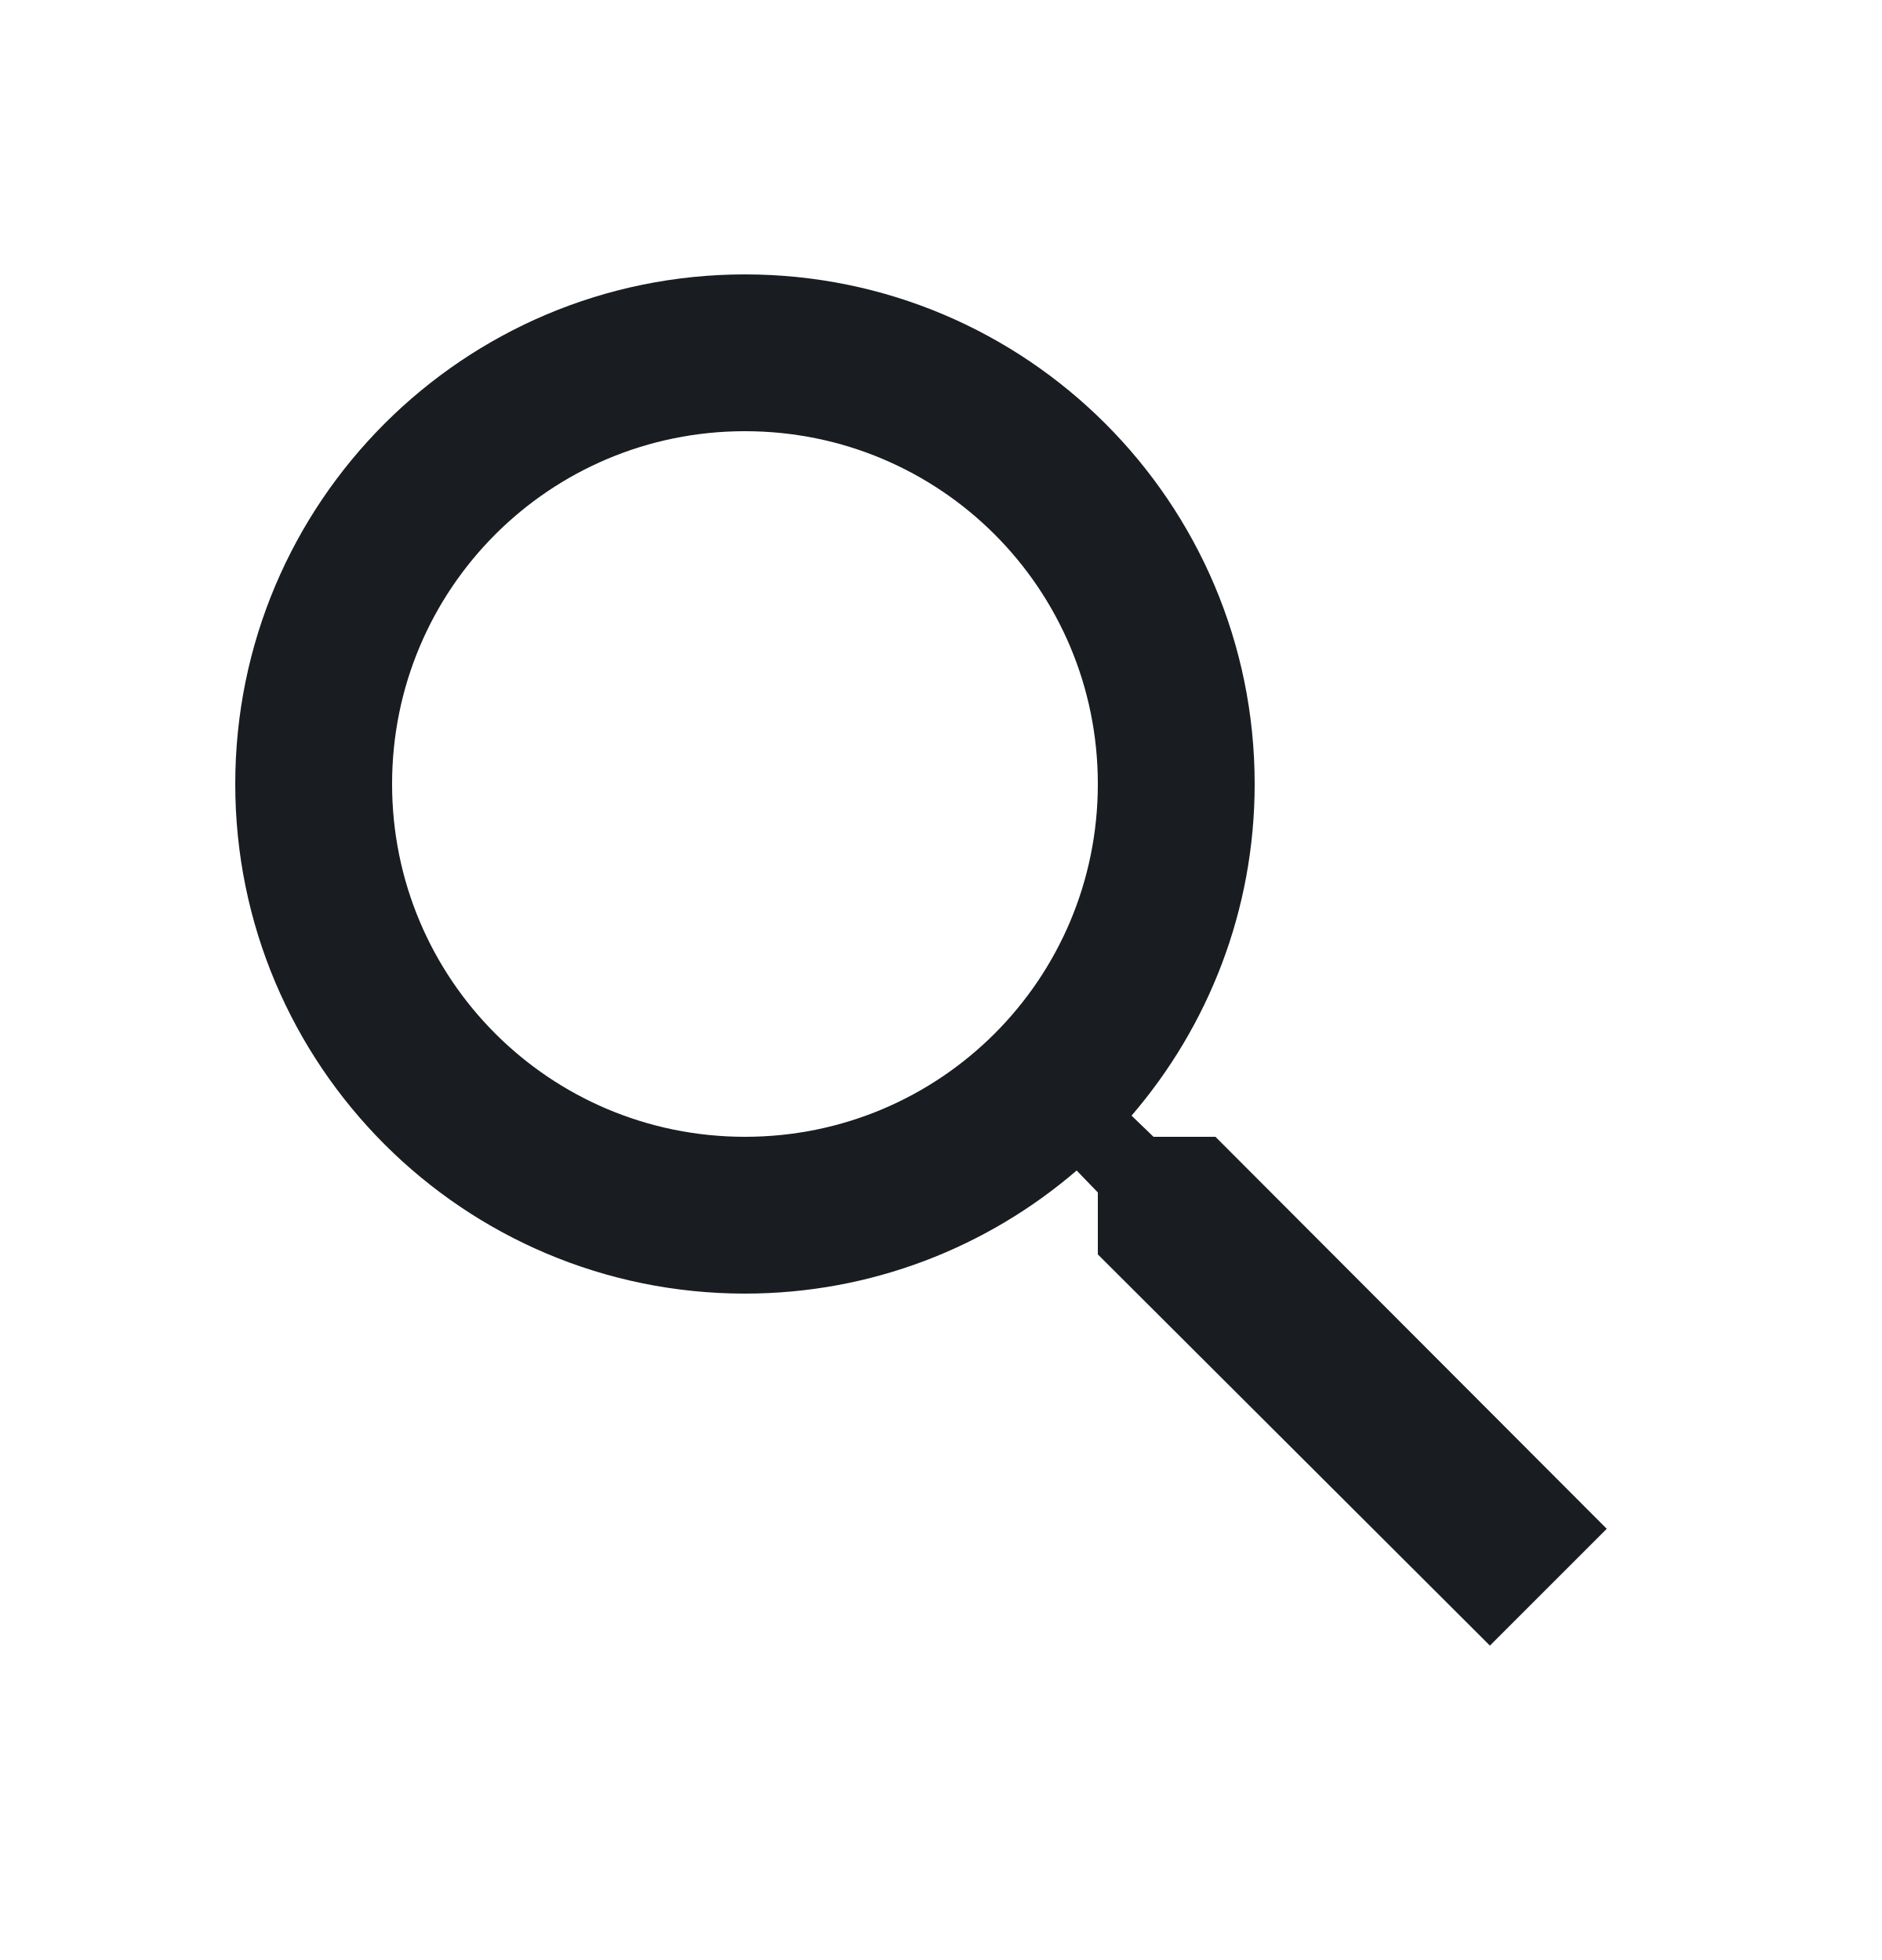
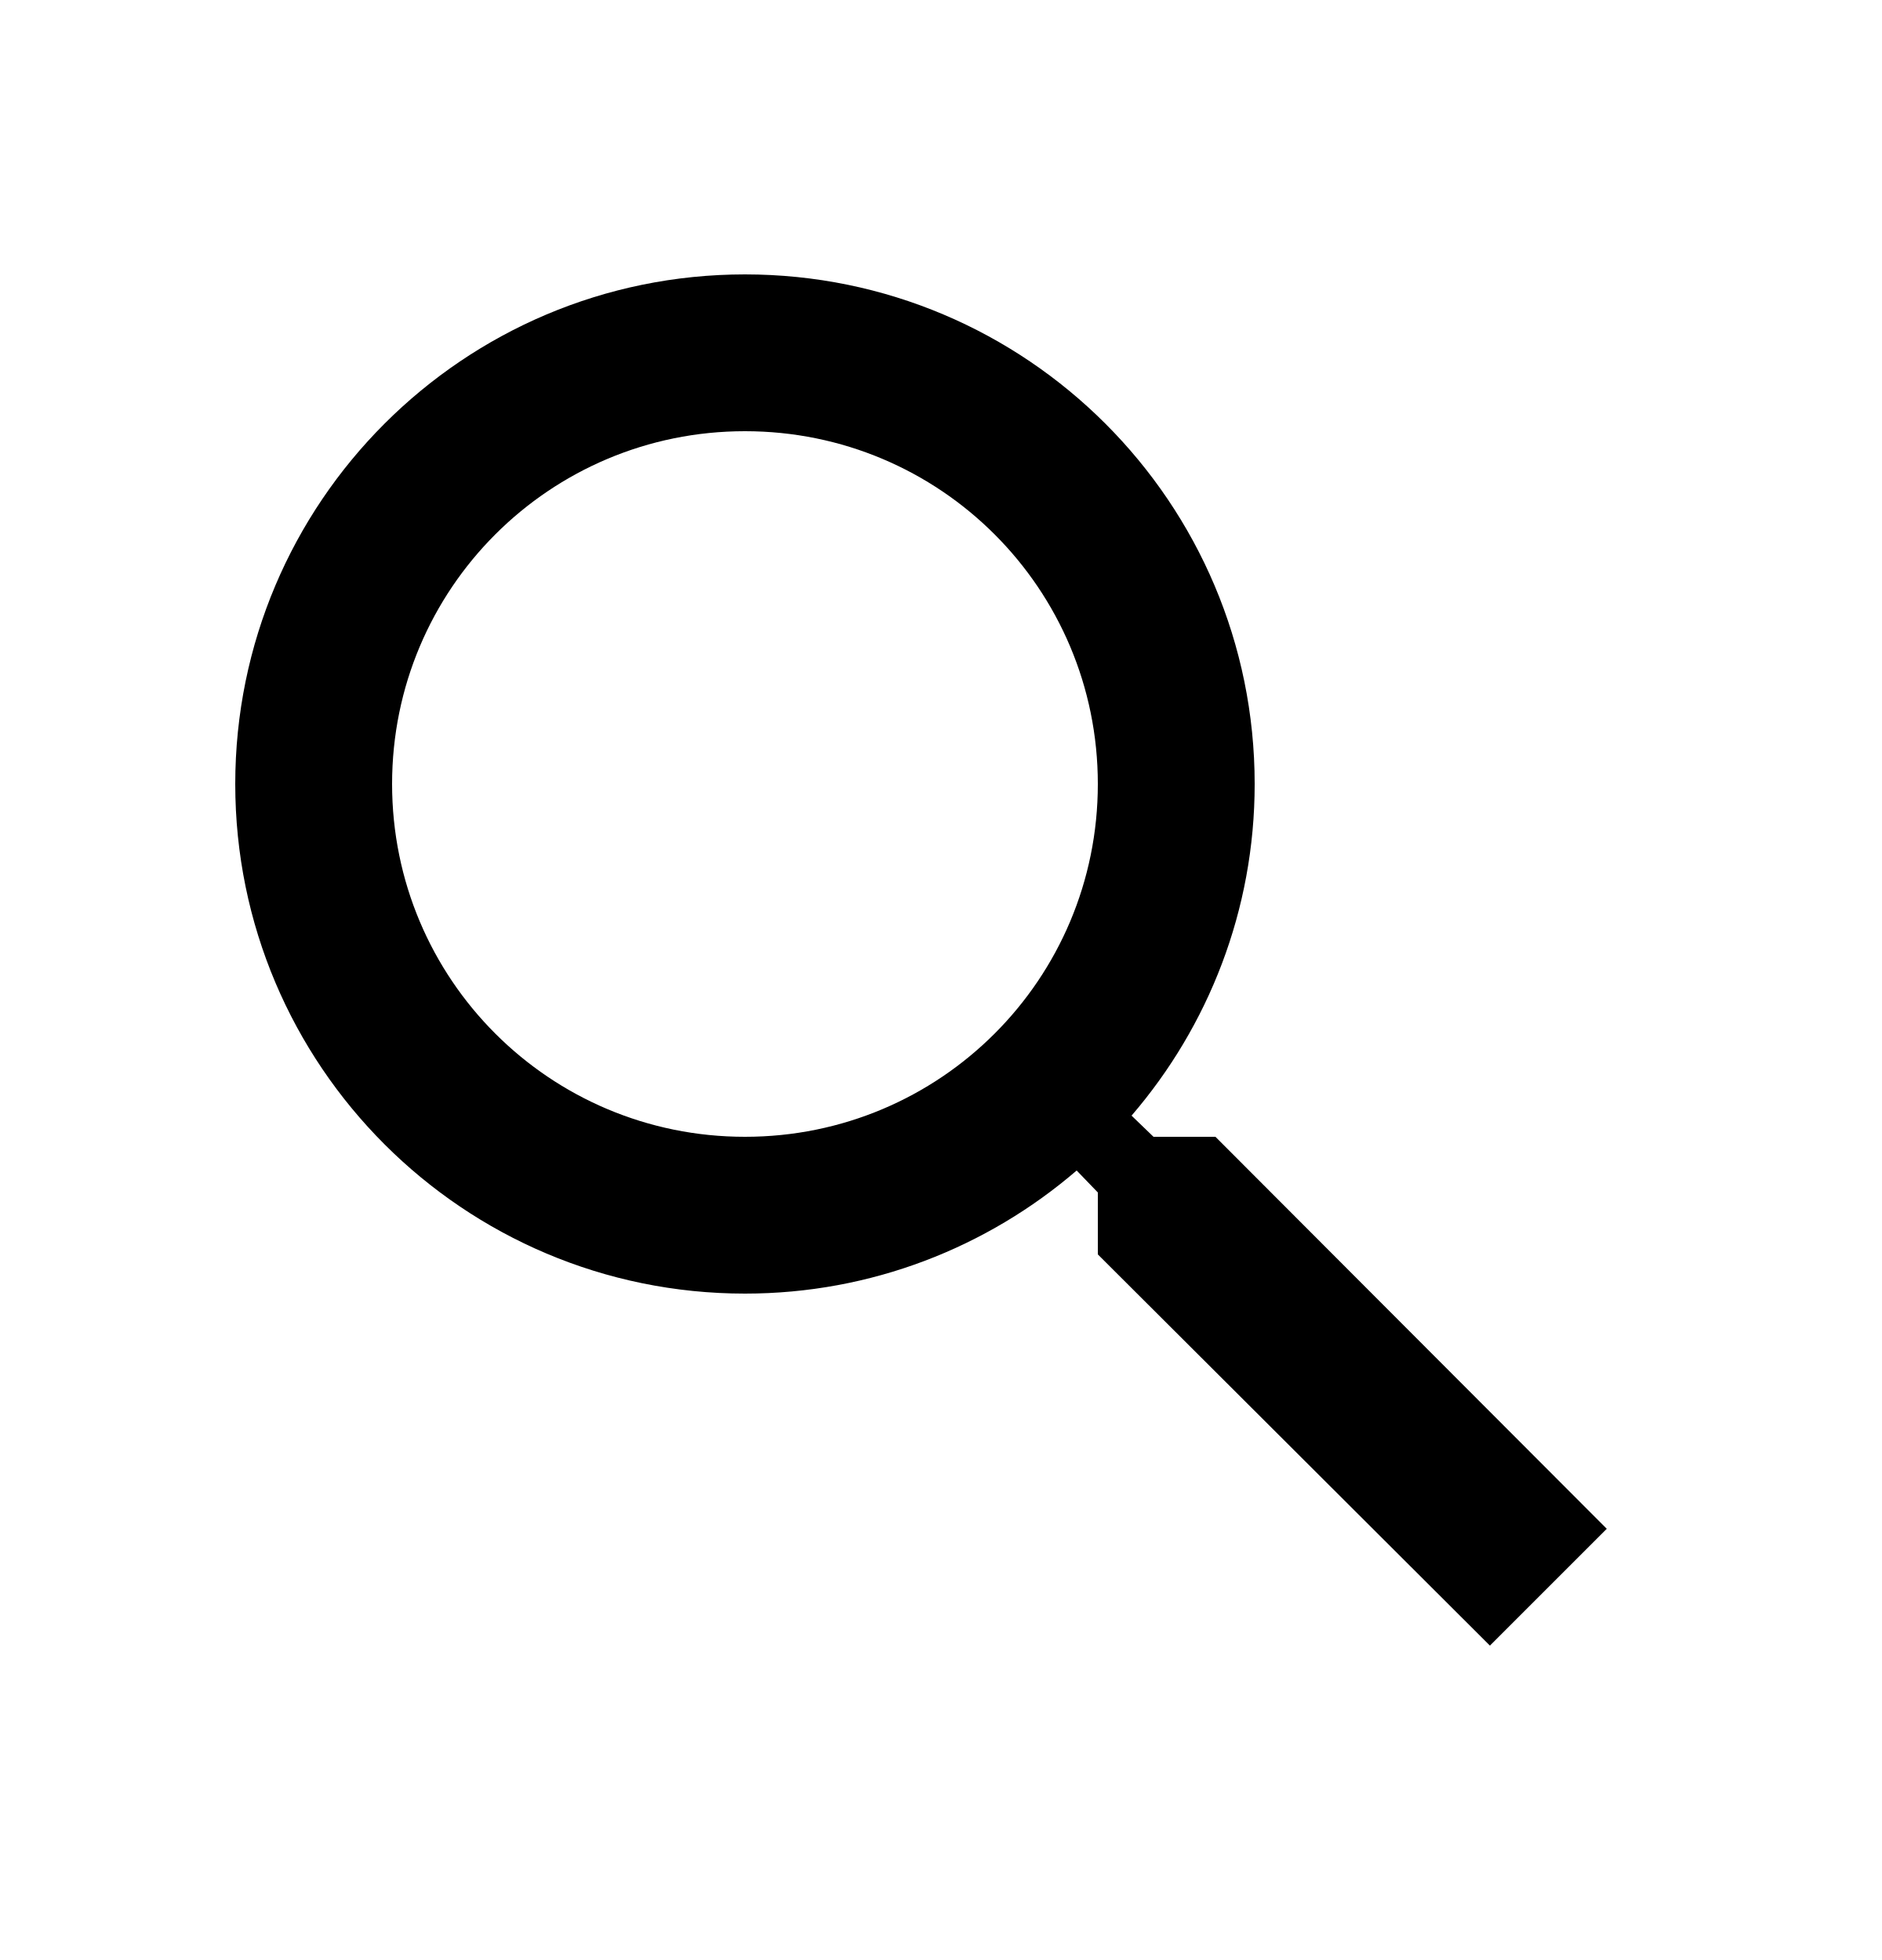
- <svg xmlns="http://www.w3.org/2000/svg" width="24" height="25" viewBox="0 0 24 25" fill="none">
-   <path d="M15.5 14.5H14.71L14.43 14.23C15.41 13.09 16 11.61 16 10C16 6.41 13.09 3.5 9.5 3.5C5.91 3.5 3 6.41 3 10C3 13.59 5.91 16.5 9.5 16.5C11.11 16.5 12.59 15.91 13.73 14.93L14 15.21V16L19 20.99L20.49 19.5L15.5 14.5ZM9.5 14.5C7.01 14.5 5 12.49 5 10C5 7.51 7.01 5.5 9.5 5.5C11.99 5.5 14 7.51 14 10C14 12.49 11.99 14.5 9.5 14.5Z" fill="#191D21" />
+ <svg xmlns="http://www.w3.org/2000/svg" width="24" height="25" viewBox="0 0 24 25" fill="fill">
+   <path d="M15.5 14.5H14.71L14.43 14.23C15.41 13.09 16 11.61 16 10C16 6.41 13.09 3.5 9.5 3.5C5.91 3.5 3 6.41 3 10C3 13.59 5.91 16.5 9.5 16.5C11.11 16.5 12.59 15.91 13.73 14.93L14 15.21V16L19 20.99L20.49 19.5L15.5 14.5ZM9.5 14.5C7.01 14.5 5 12.49 5 10C5 7.51 7.01 5.5 9.5 5.5C11.99 5.5 14 7.51 14 10C14 12.49 11.99 14.5 9.5 14.5Z" fill="fill" />
</svg>
